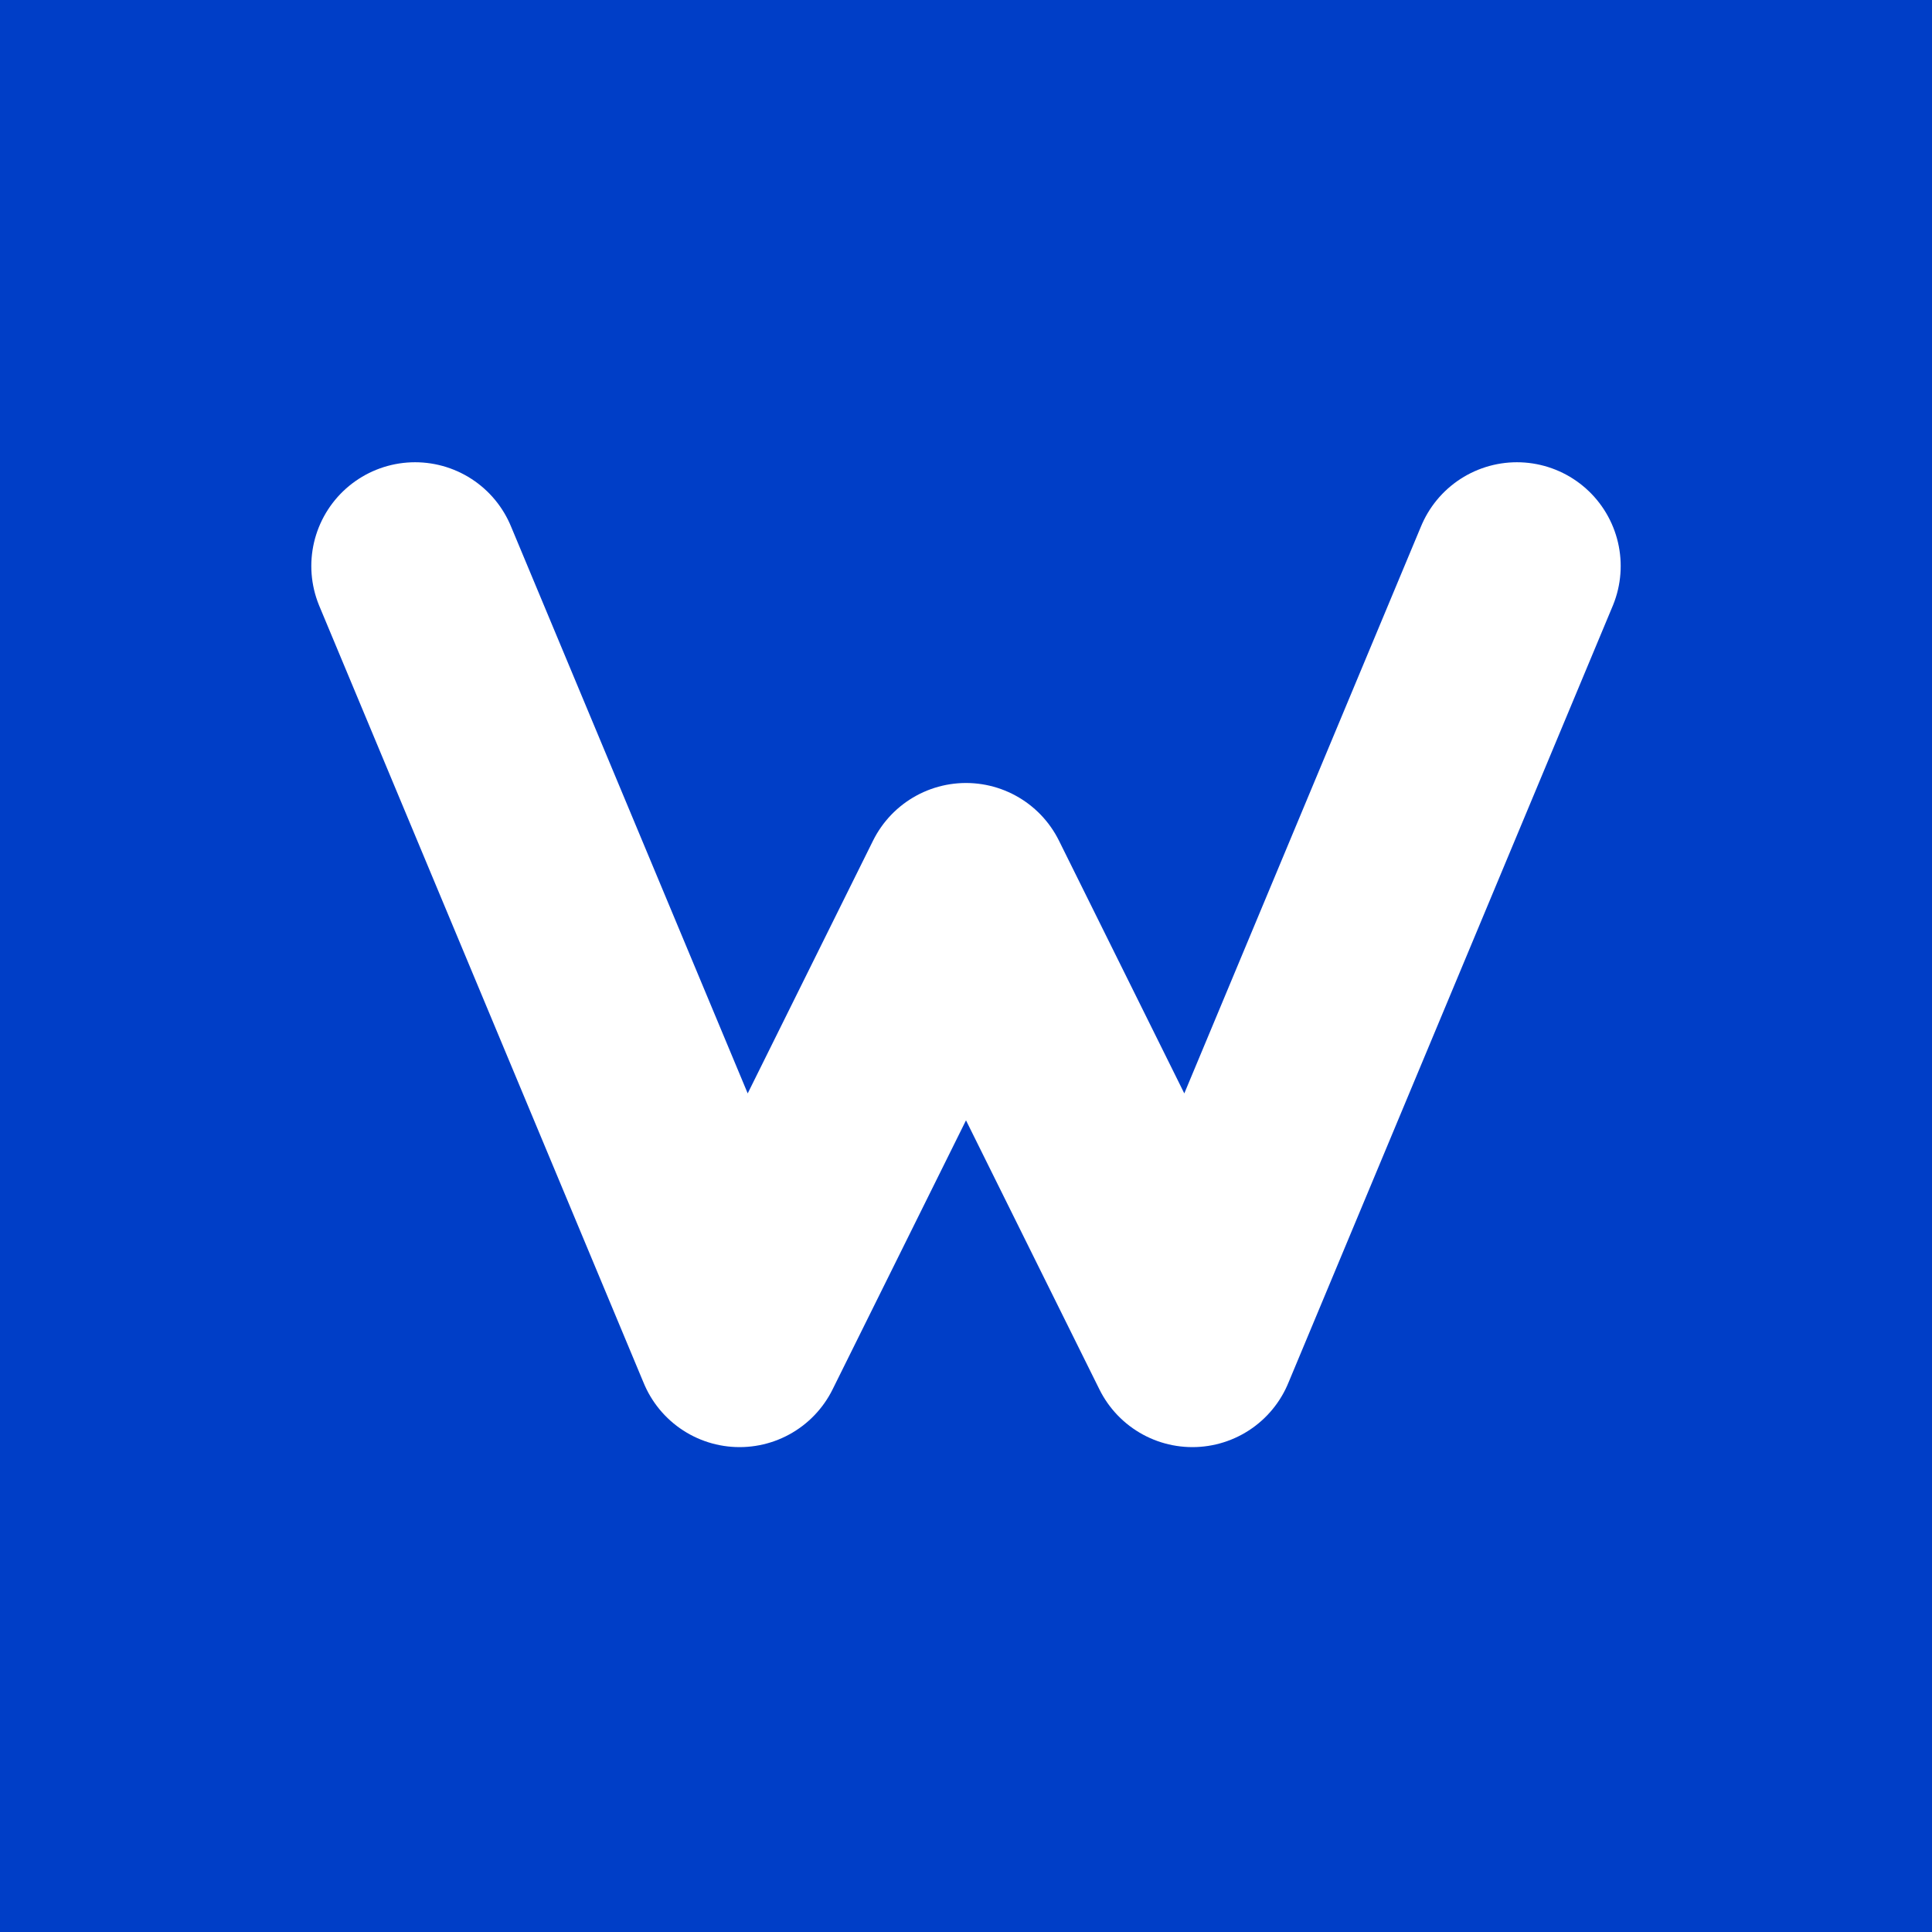
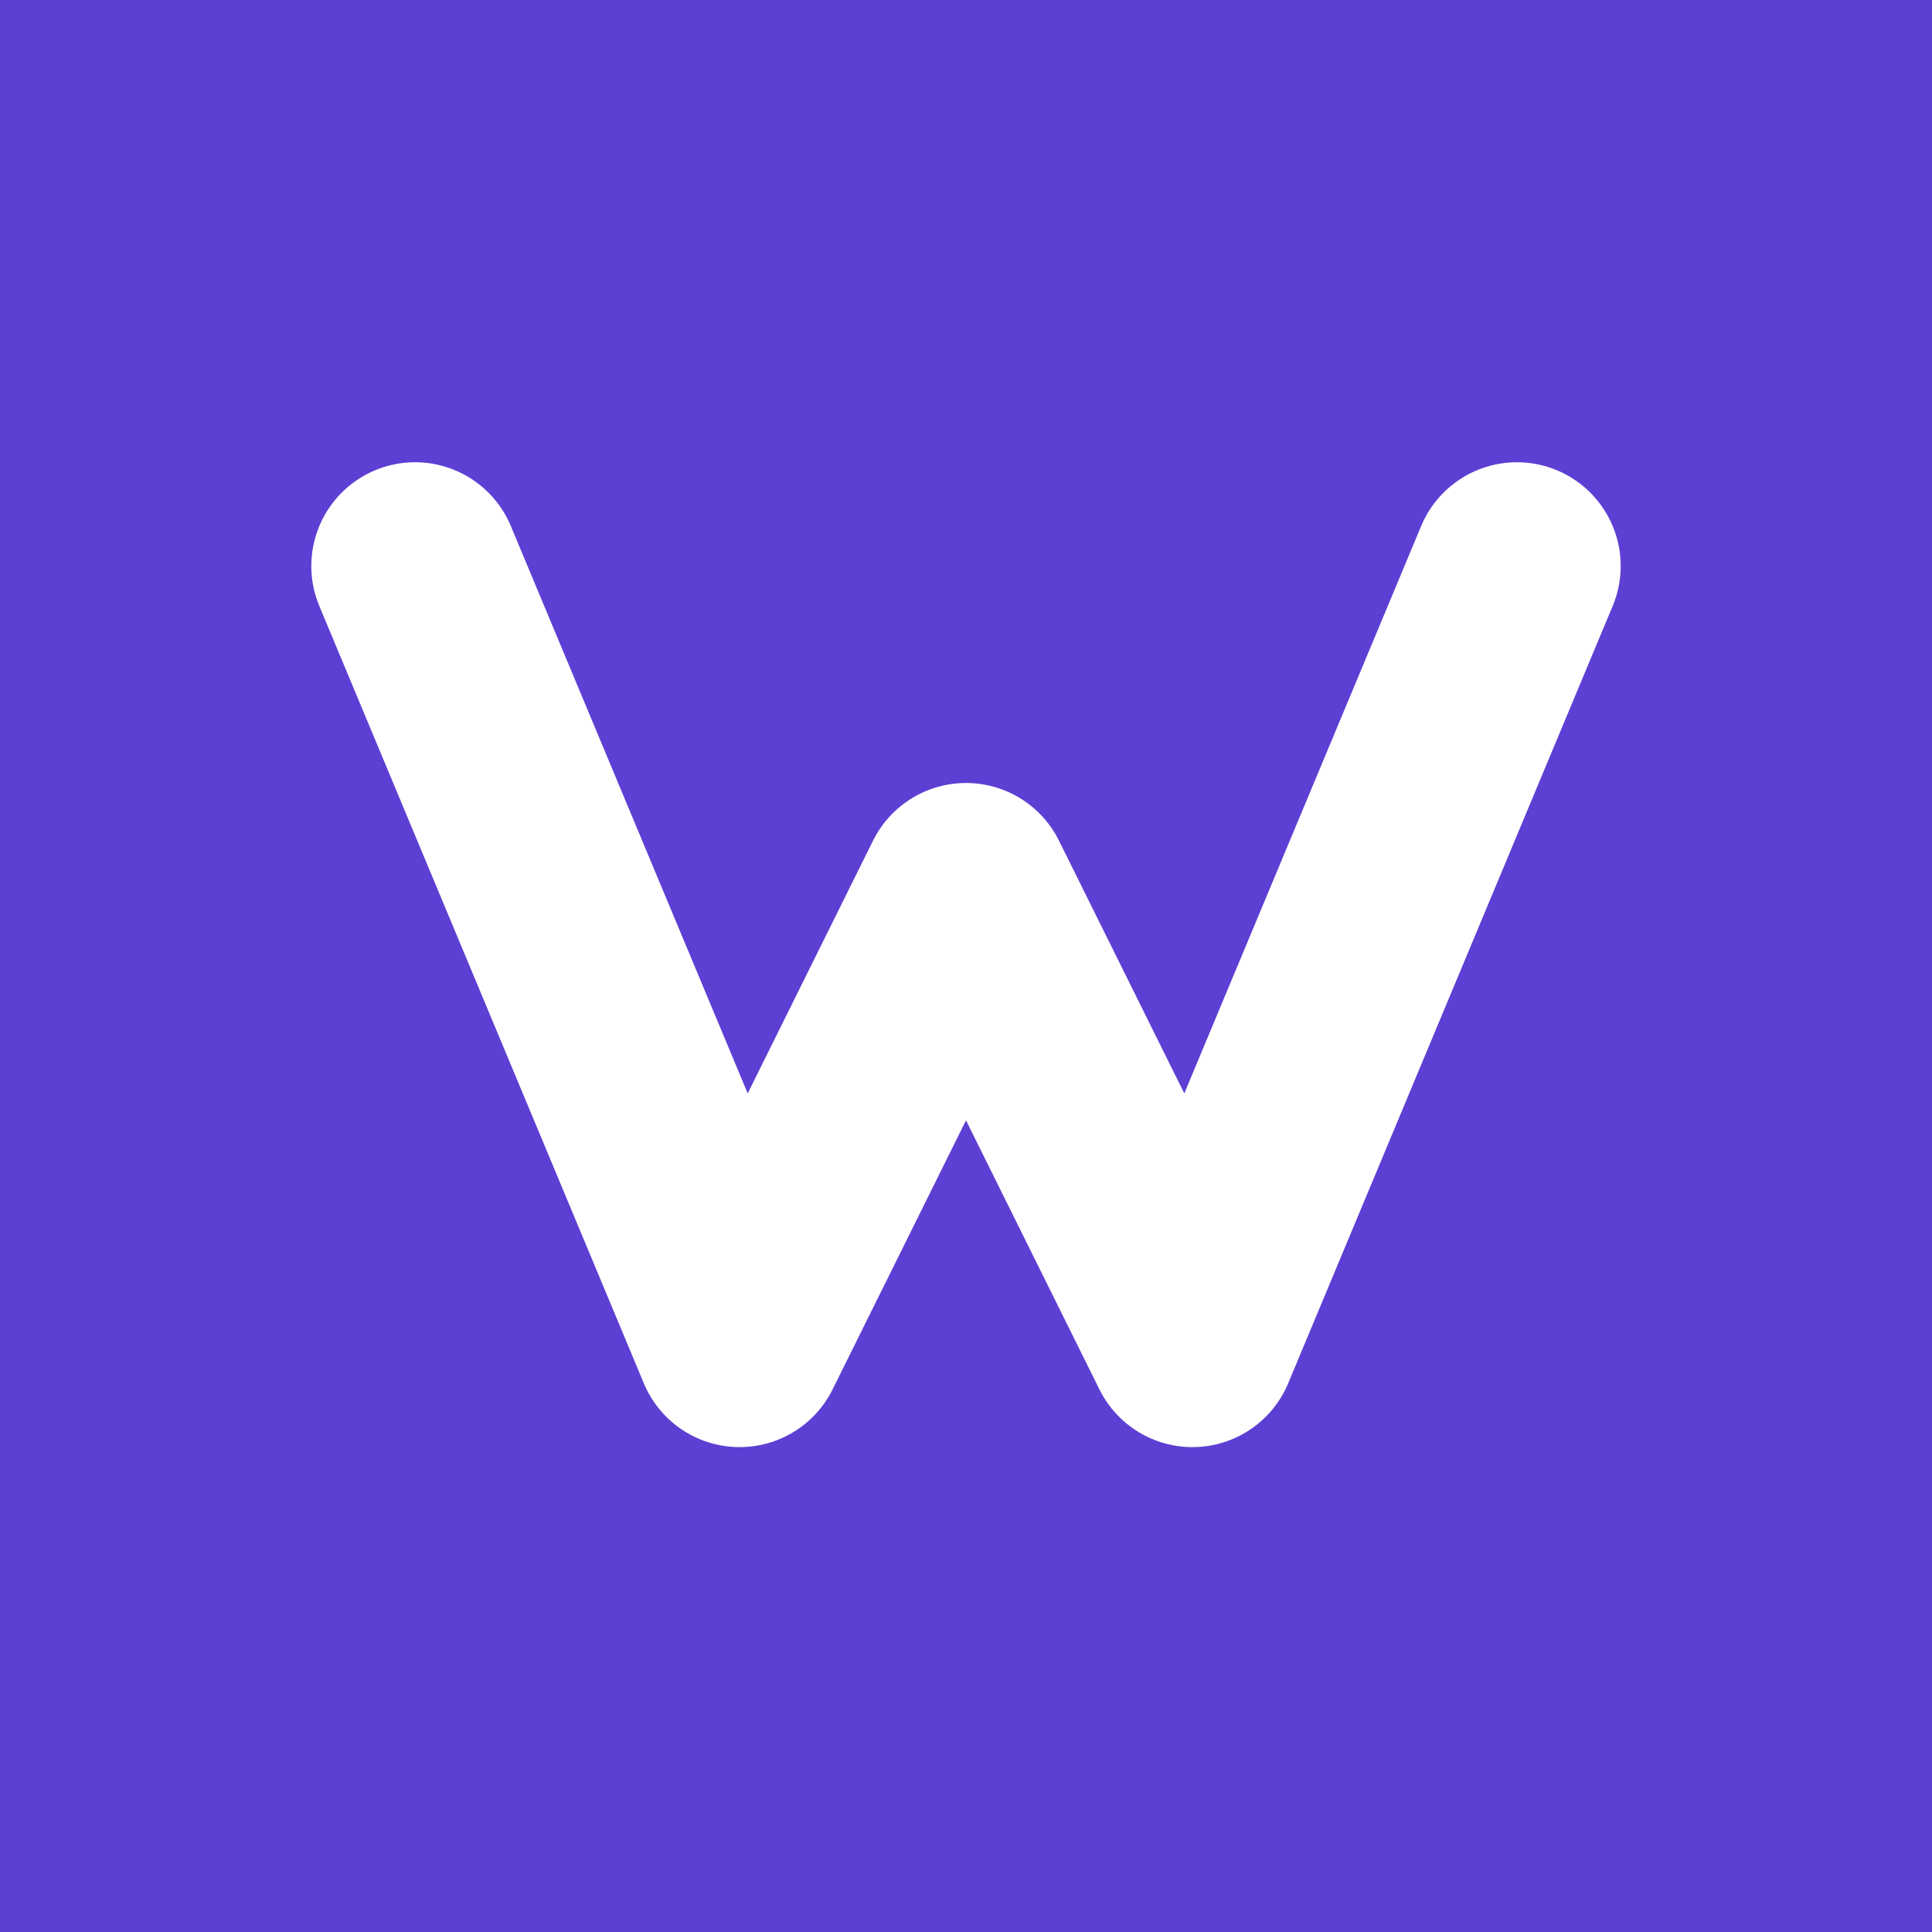
<svg xmlns="http://www.w3.org/2000/svg" viewBox="0 0 1024 1024" width="1024" height="1024">
-   <rect width="1024" height="1024" fill="#003EC7" />
+   <rect width="1024" height="1024" fill="#5D3FD3" />
  <path d="M 220 300 L 392 712 L 512 470 L 632 712 L 804 300" fill="none" stroke="#FFFFFF" stroke-width="110" stroke-linecap="round" stroke-linejoin="round" />
</svg>
